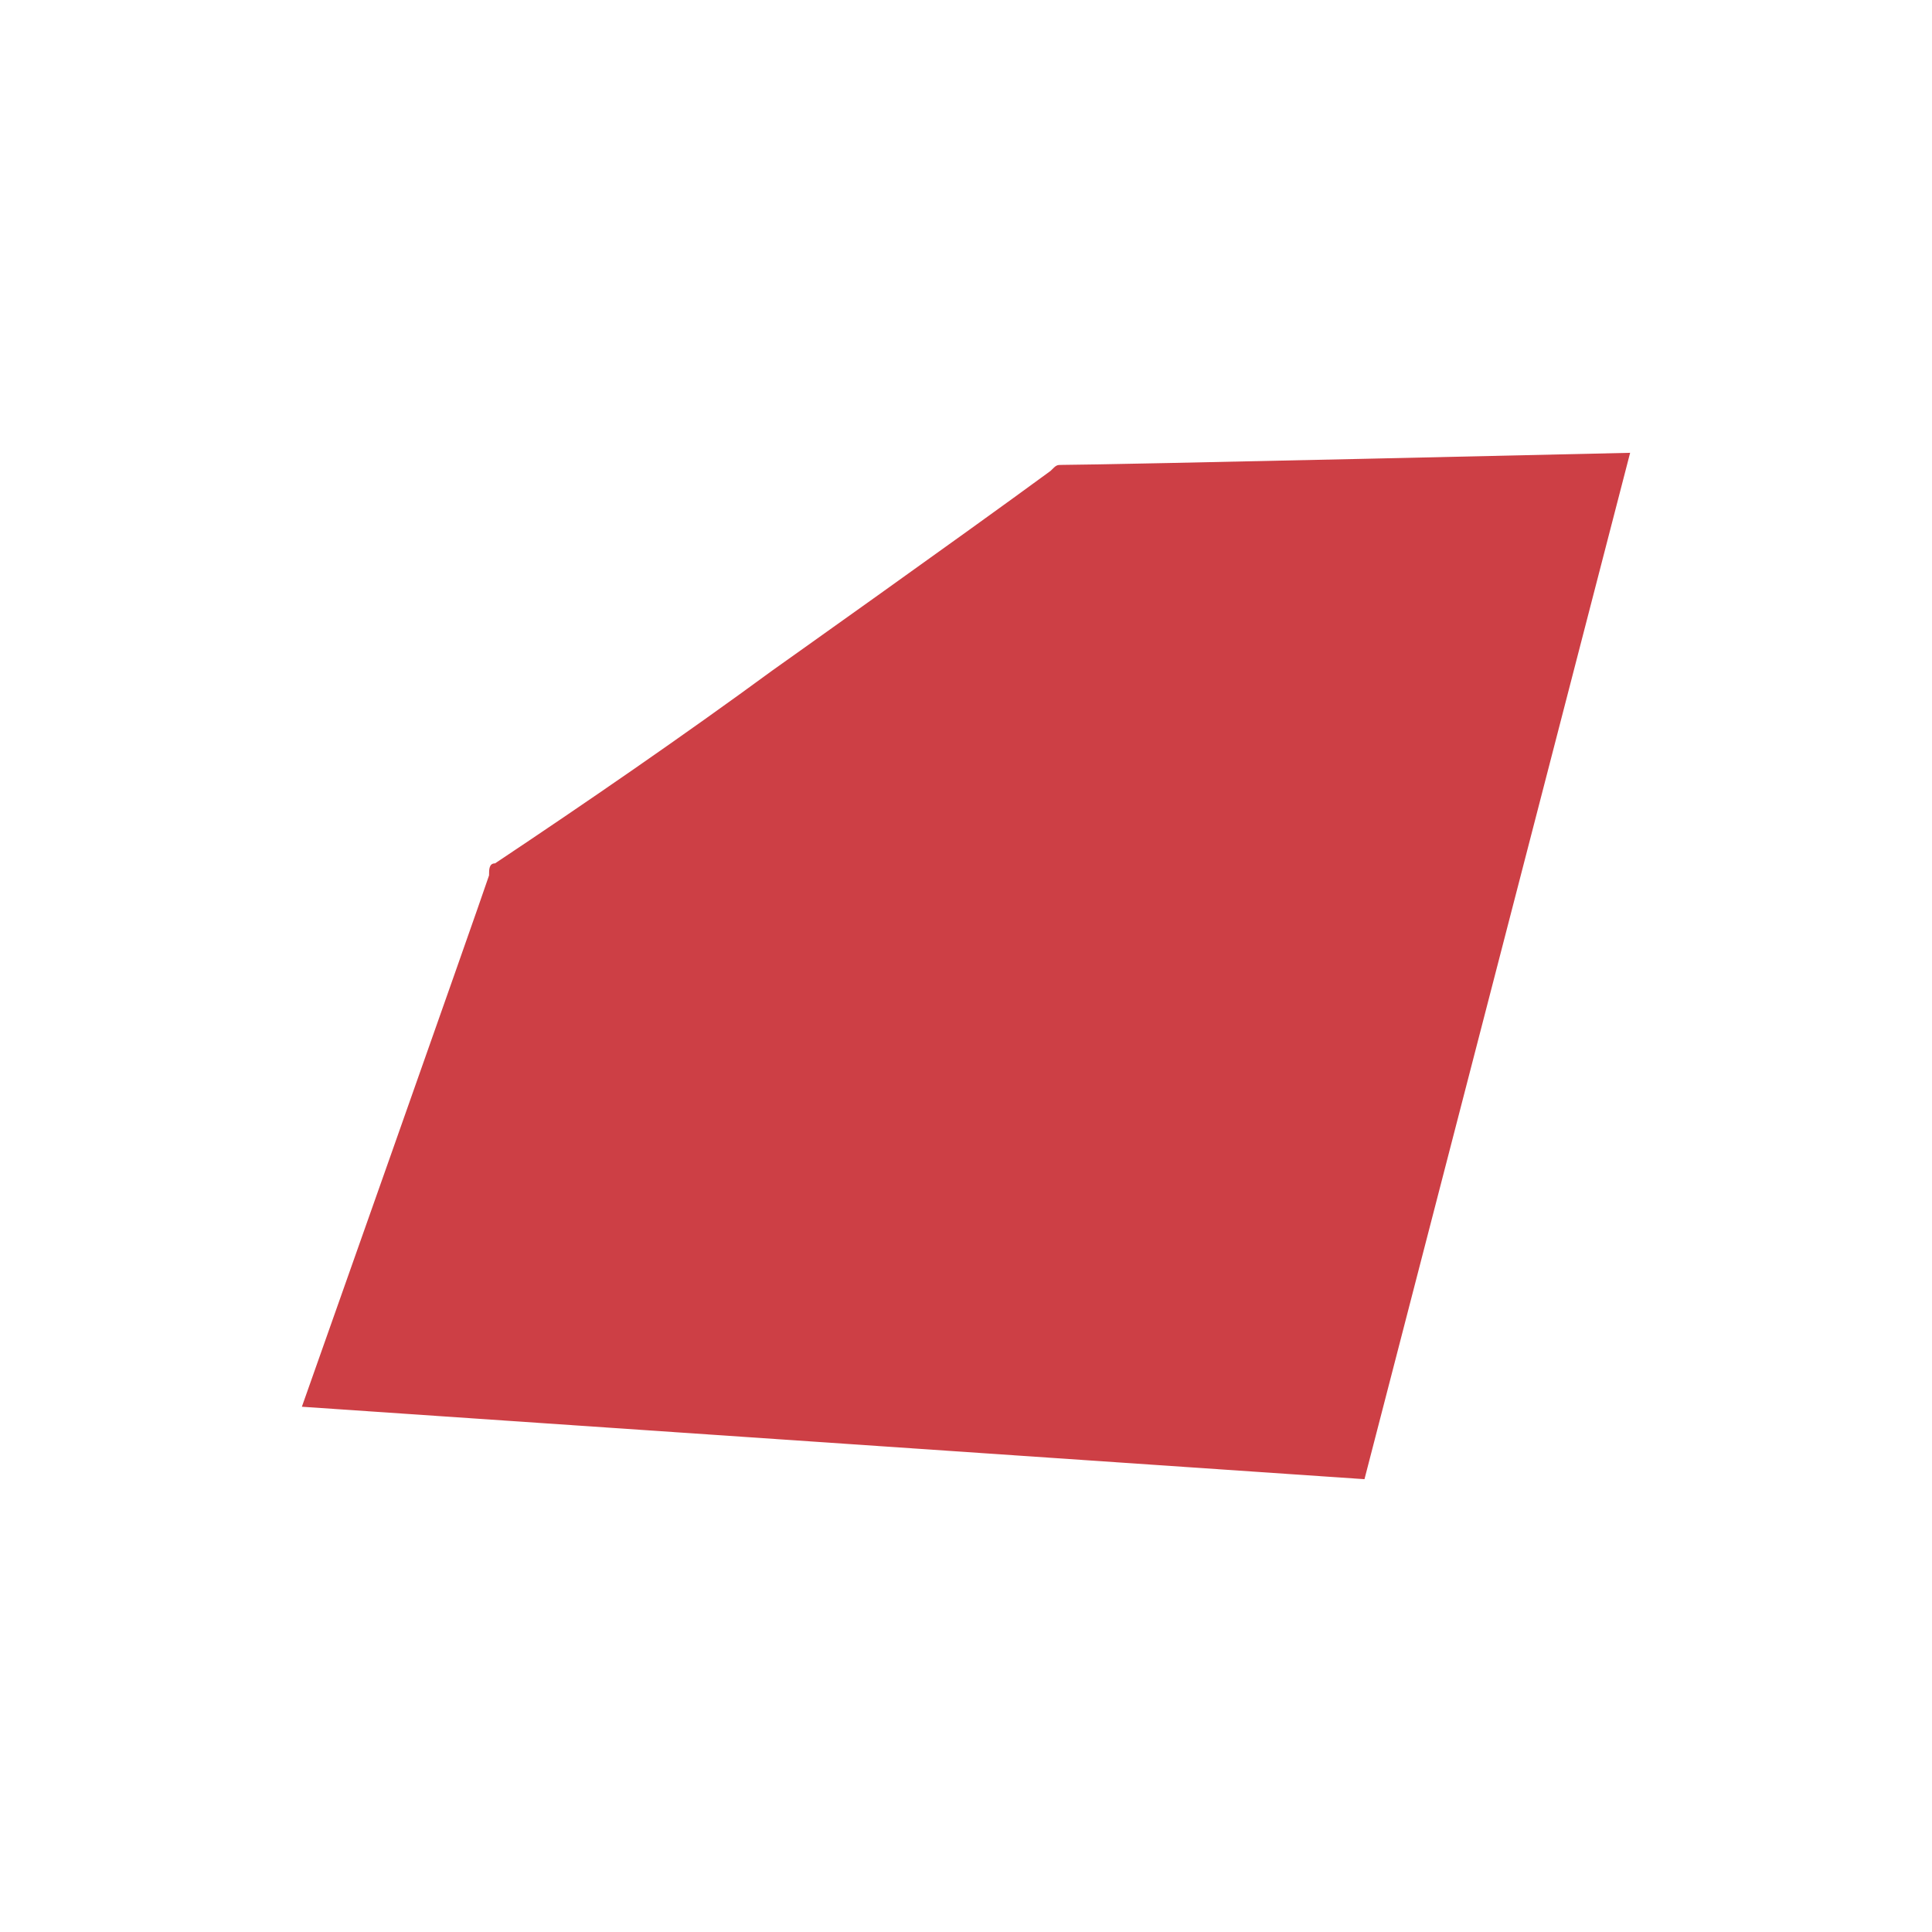
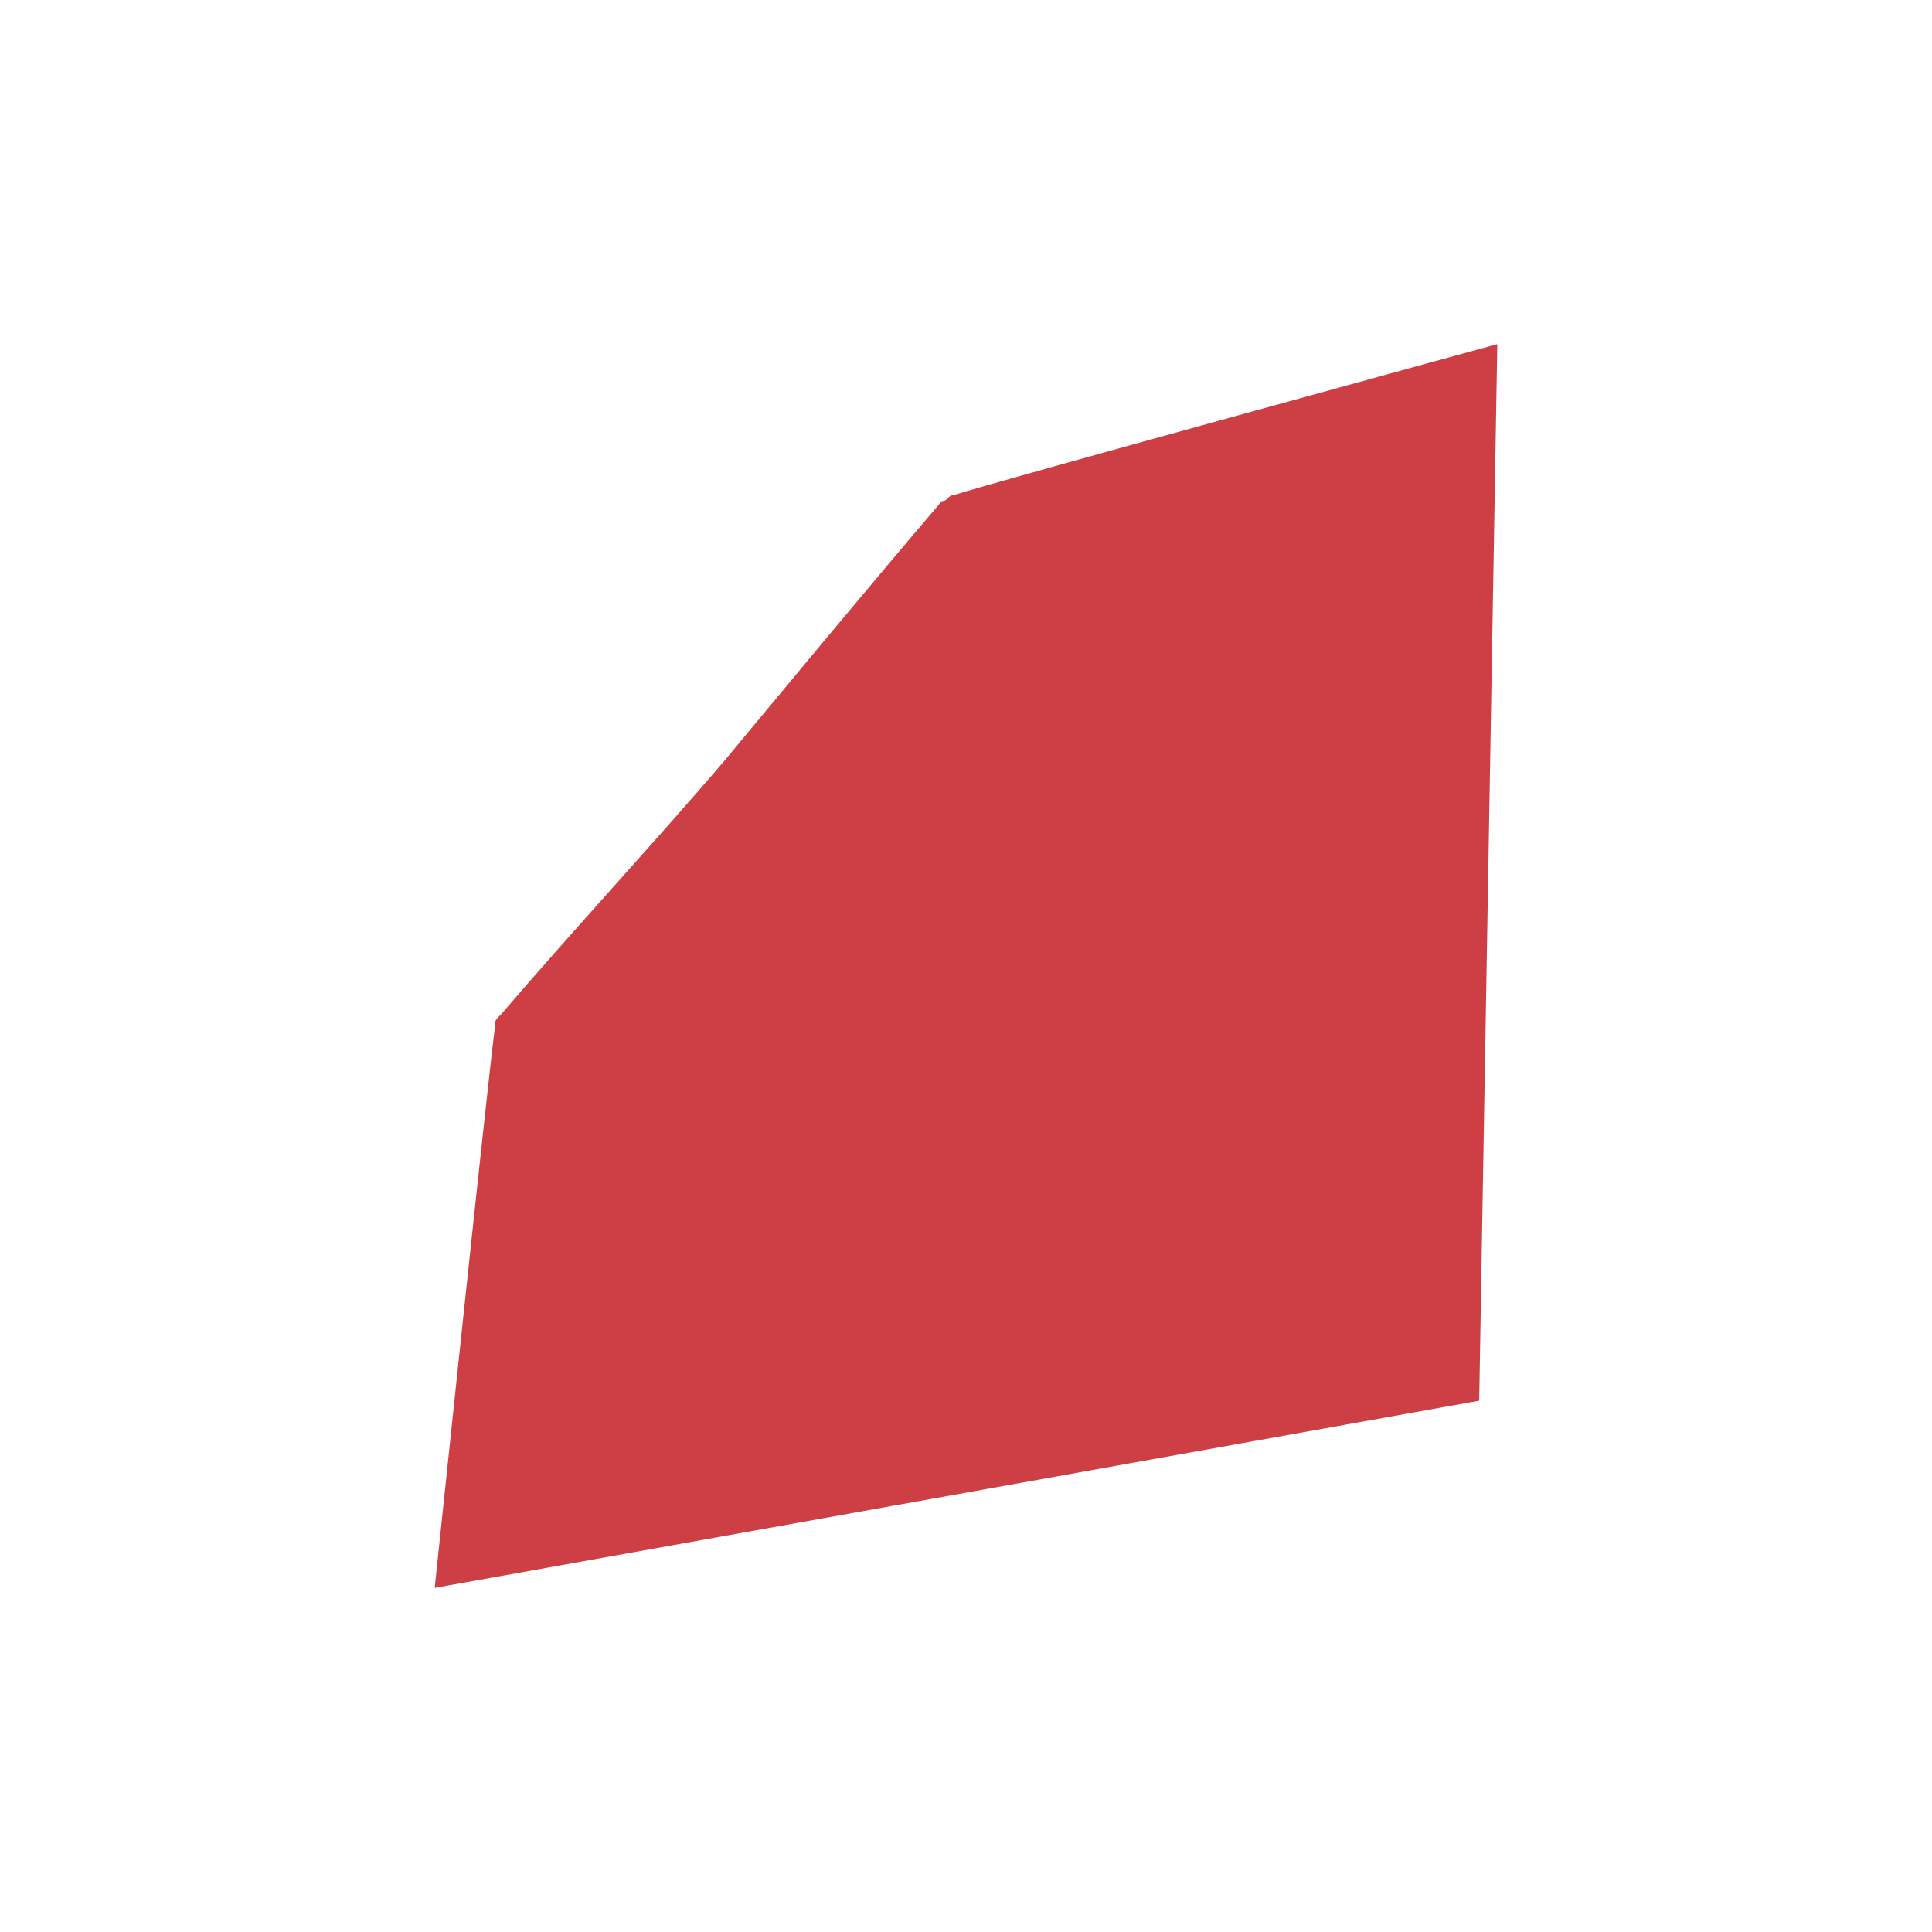
<svg xmlns="http://www.w3.org/2000/svg" version="1.1" id="Layer_1" x="0px" y="0px" viewBox="0 0 32 32" enable-background="new 0 0 32 32" xml:space="preserve">
-   <path fill="#CD3F45" d="M27,7.5c0,0-8.7,0.2-9.4,0.2c-0.1,0-0.1,0-0.2,0.1c-1.5,1.1-4.6,3.3-4.6,3.3c-1.5,1.1-3.1,2.2-4.6,3.2  c-0.1,0-0.1,0.1-0.1,0.2C7.9,15.1,5,23.3,5,23.3l17.6,1.2L27,7.5L27,7.5z" />
+   <path fill="#CD3F45" d="M24.8,5.7c0,0-8.4,2.3-9,2.5c-0.1,0-0.1,0.1-0.2,0.1c-1.2,1.4-3.6,4.3-3.6,4.3c-1.2,1.4-2.5,2.8-3.7,4.2  c-0.1,0.1-0.1,0.1-0.1,0.2c-0.1,0.7-1,9.3-1,9.3l17.3-3.1L24.8,5.7L24.8,5.7z" />
</svg>
